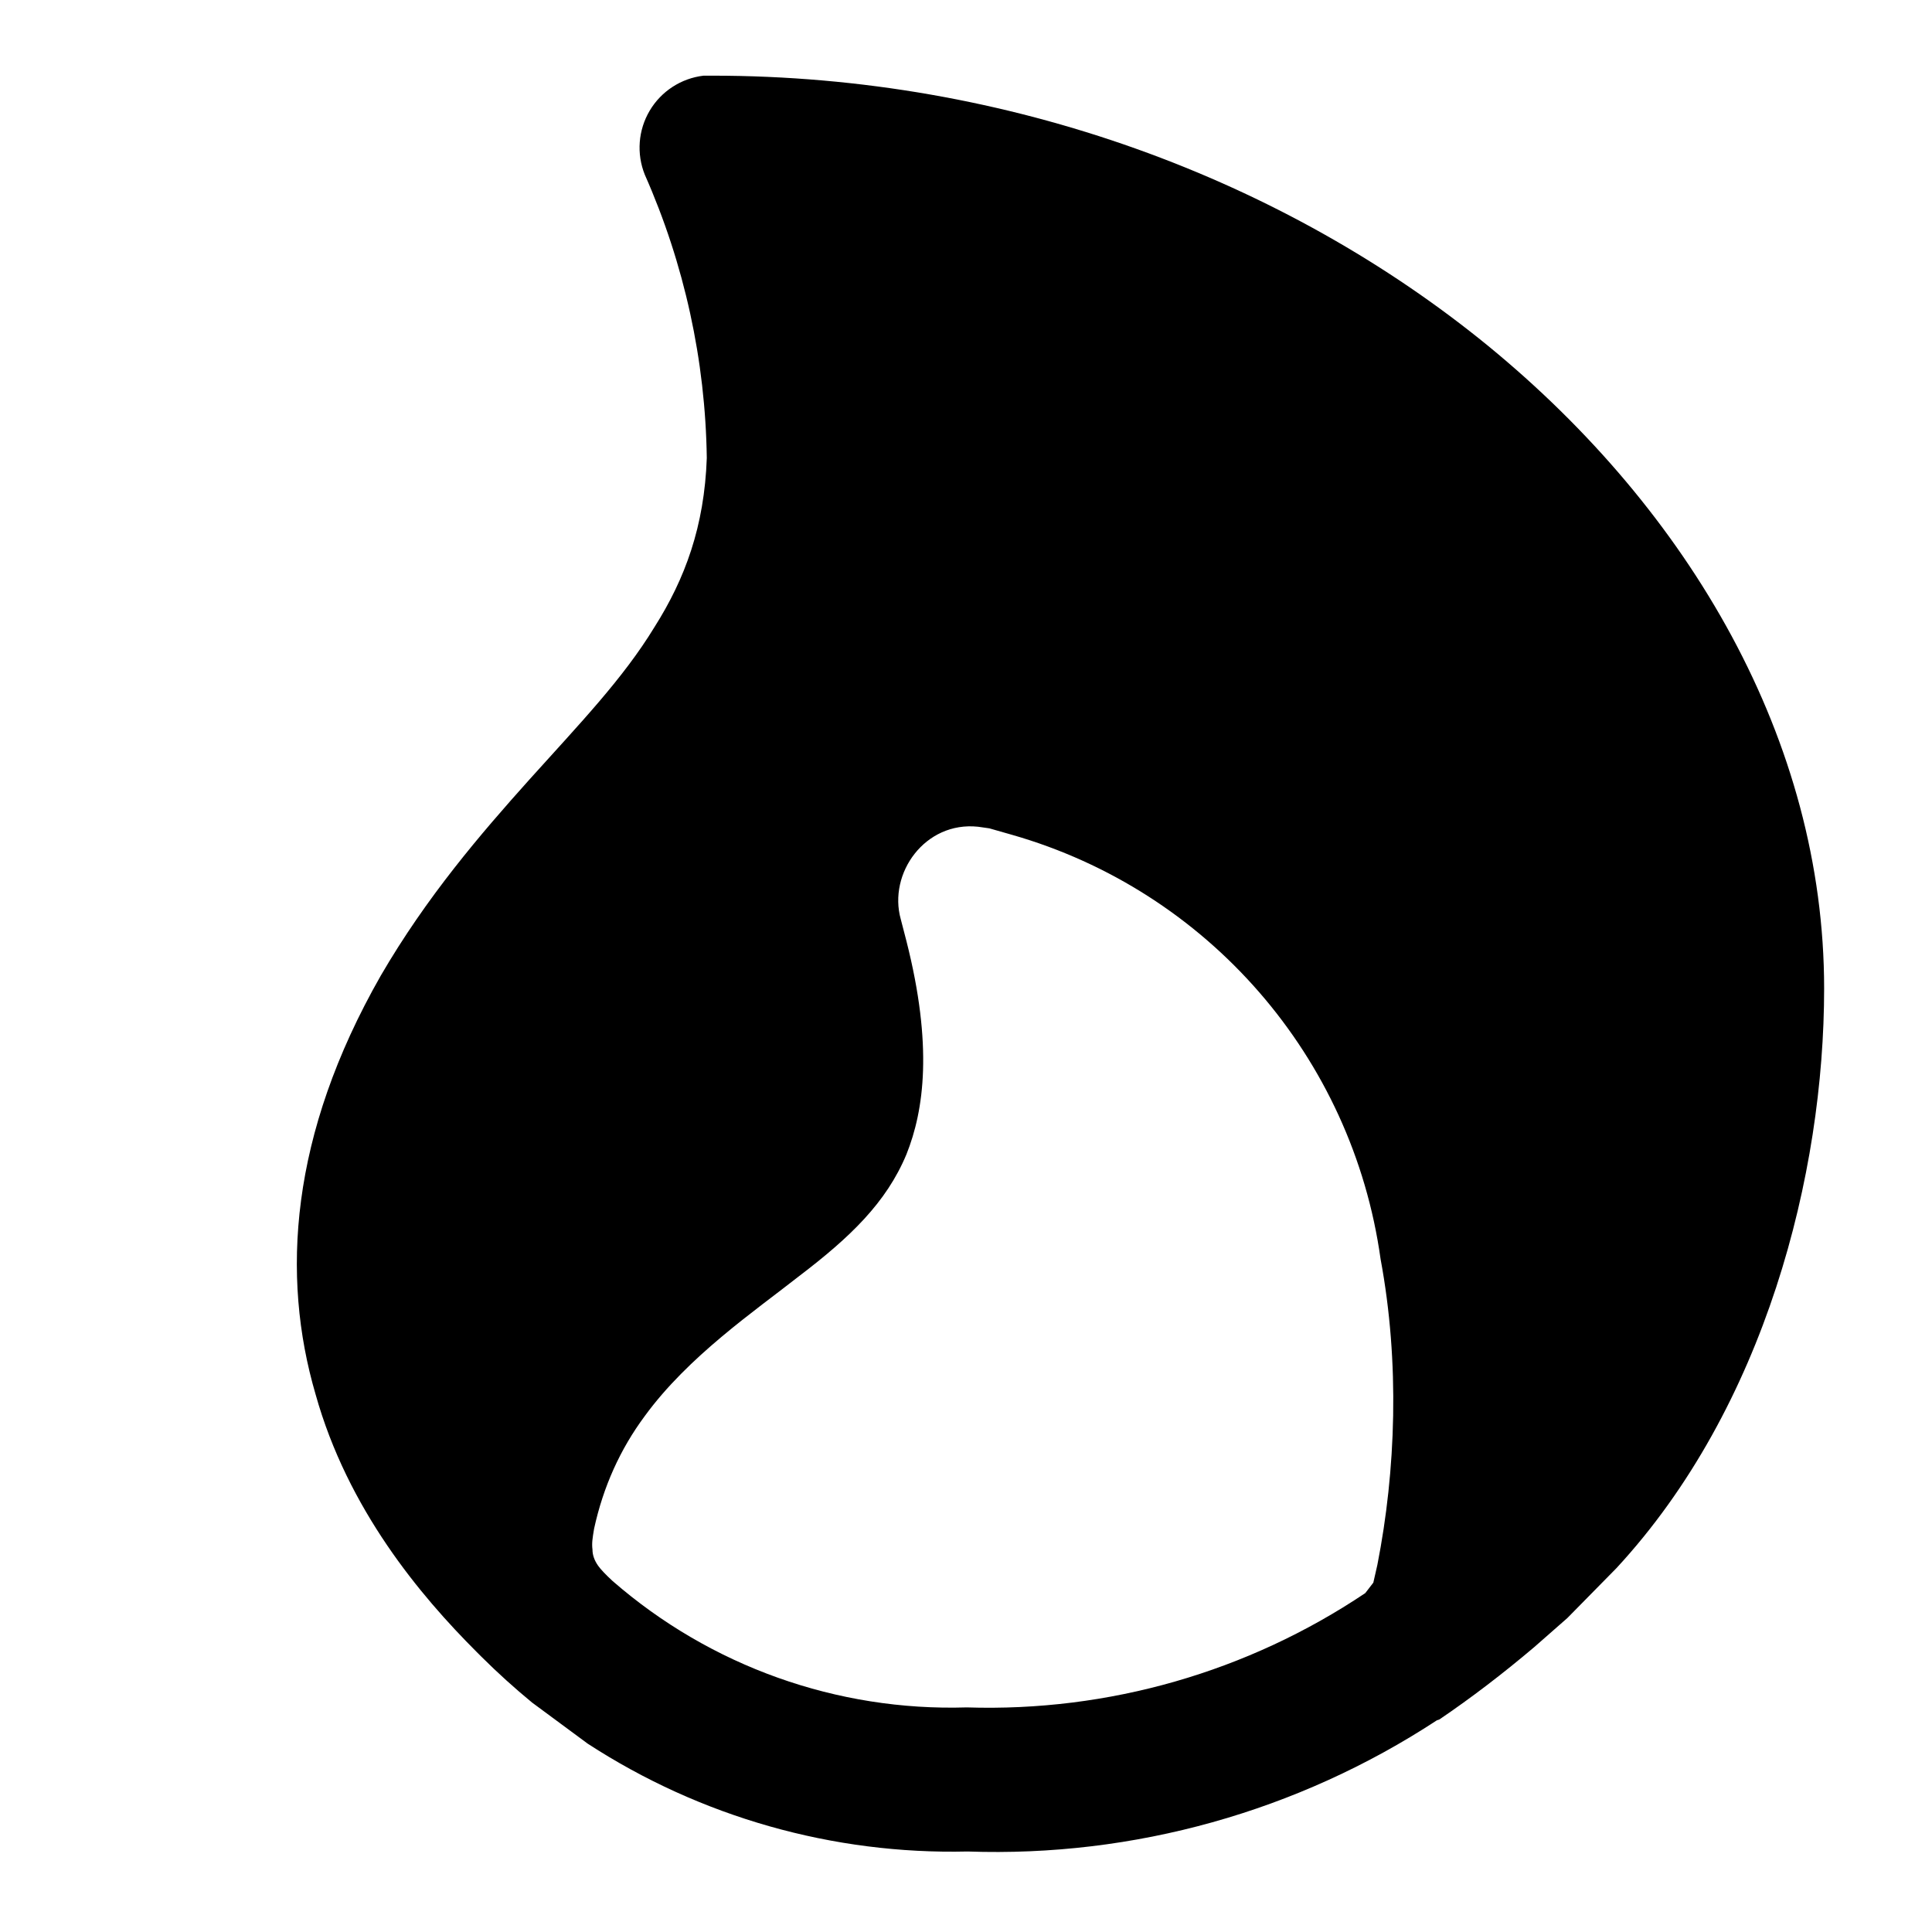
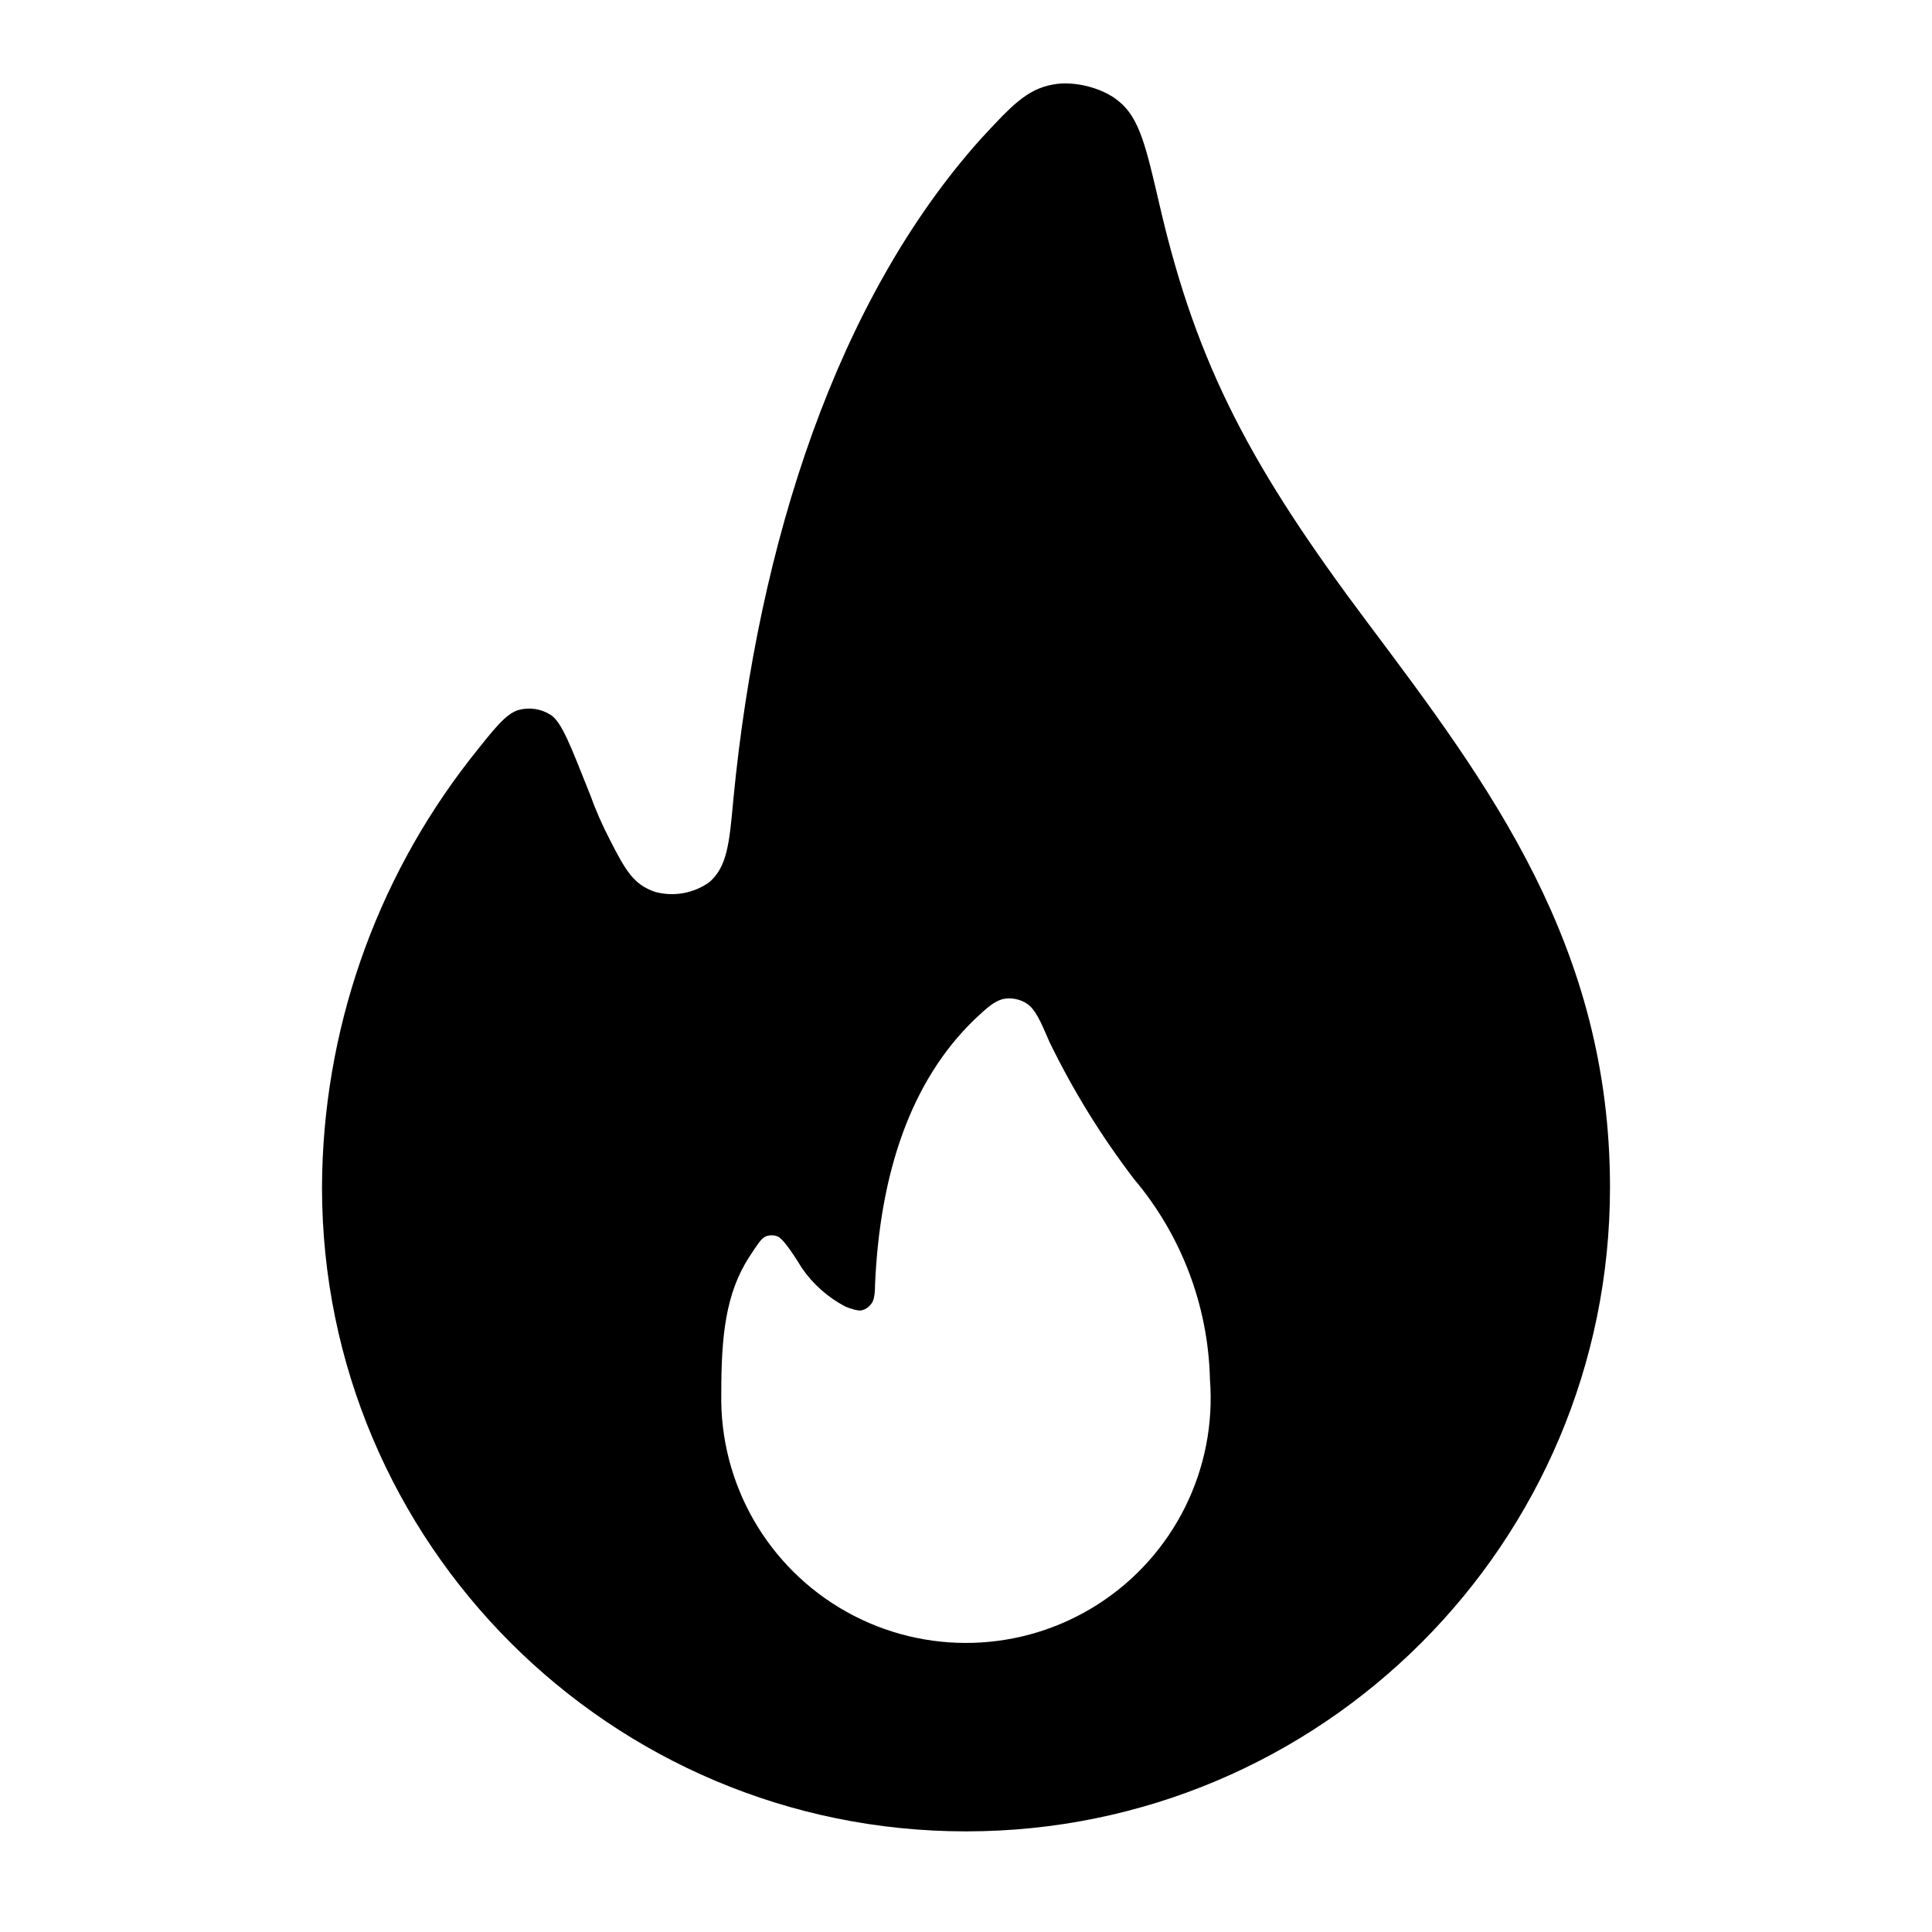
<svg xmlns="http://www.w3.org/2000/svg" viewBox="0 0 24 24" width="24" height="24">
-   <path fill-rule="evenodd" d="M8.85 .94C12.55 .94 15.97 2.24 18.49 4.3C20.99 6.35 22.66 9.2 22.66 12.28C22.66 14.58 21.93 17.48 20.08 19.48L19.47 20.1L19.06 20.46Q18.47 20.96 17.88 21.36L17.85 21.37A10 10 0 0 1 12.02 23A8.3 8.3 0 0 1 7.3 21.66L6.61 21.15A9 9 0 0 1 5.98 20.58L5.92 20.52C5.22 19.82 4.32 18.75 3.92 17.32C3.49 15.85 3.6 14.1 4.73 12.12C5.3 11.14 5.97 10.36 6.58 9.68C7.21 8.98 7.74 8.43 8.13 7.79C8.51 7.19 8.75 6.54 8.78 5.69A9 9 0 0 0 8.01 2.17A.9 .9 0 0 1 8.74 .94ZM12.15 10.27c-.66-.07-1.12.58-.96 1.15l.07.27c.33 1.3.22 2.1 0 2.65-.25.6-.7 1.03-1.33 1.51-.56.44-1.38 1-1.92 1.74q-.46.62-.63 1.4c-.02.12-.03.18-.02.26q0 .1.07.2.05.07.18.19a6.4 6.4 0 0 0 4.4 1.57 8.4 8.4 0 0 0 4.95-1.42l.1-.13.05-.22c.23-1.17.28-2.51.04-3.8a6.4 6.4 0 0 0-4.58-5.27l-.28-.08z" clip-rule="evenodd" />
+   <path fill-rule="evenodd" d="M13.08 1.05c-.33.06-.52.27-.9.68-1.78 1.99-2.76 5-3.07 8.2-.05.56-.08.84-.3 1.03a.8.8 0 0 1-.67.12c-.27-.09-.37-.27-.56-.64q-.15-.29-.25-.57c-.24-.6-.35-.9-.49-.99a.5.5 0 0 0-.4-.06c-.16.05-.3.23-.6.61A8.7 8.7 0 0 0 4 14.75a8 8 0 1 0 16 0c0-3-1.5-5-3-7-1.45-1.93-2.13-3.2-2.59-5.18-.17-.73-.25-1.1-.51-1.31-.2-.17-.56-.26-.82-.21m1.01 13.6a10 10 0 0 1-1.05-1.7c-.12-.28-.18-.41-.28-.48a.4.4 0 0 0-.3-.06c-.11.03-.19.1-.35.25-.8.77-1.18 1.92-1.24 3.3q0 .19-.05.24a.2.2 0 0 1-.13.08q-.07 0-.19-.05a1.5 1.5 0 0 1-.54-.48q-.22-.36-.3-.39a.2.2 0 0 0-.15 0c-.06.03-.1.1-.2.25-.3.46-.35 1-.35 1.7a3.04 3.04 0 1 0 6.07-.18v-.01a4 4 0 0 0-.94-2.47" clip-rule="evenodd" />
</svg>
